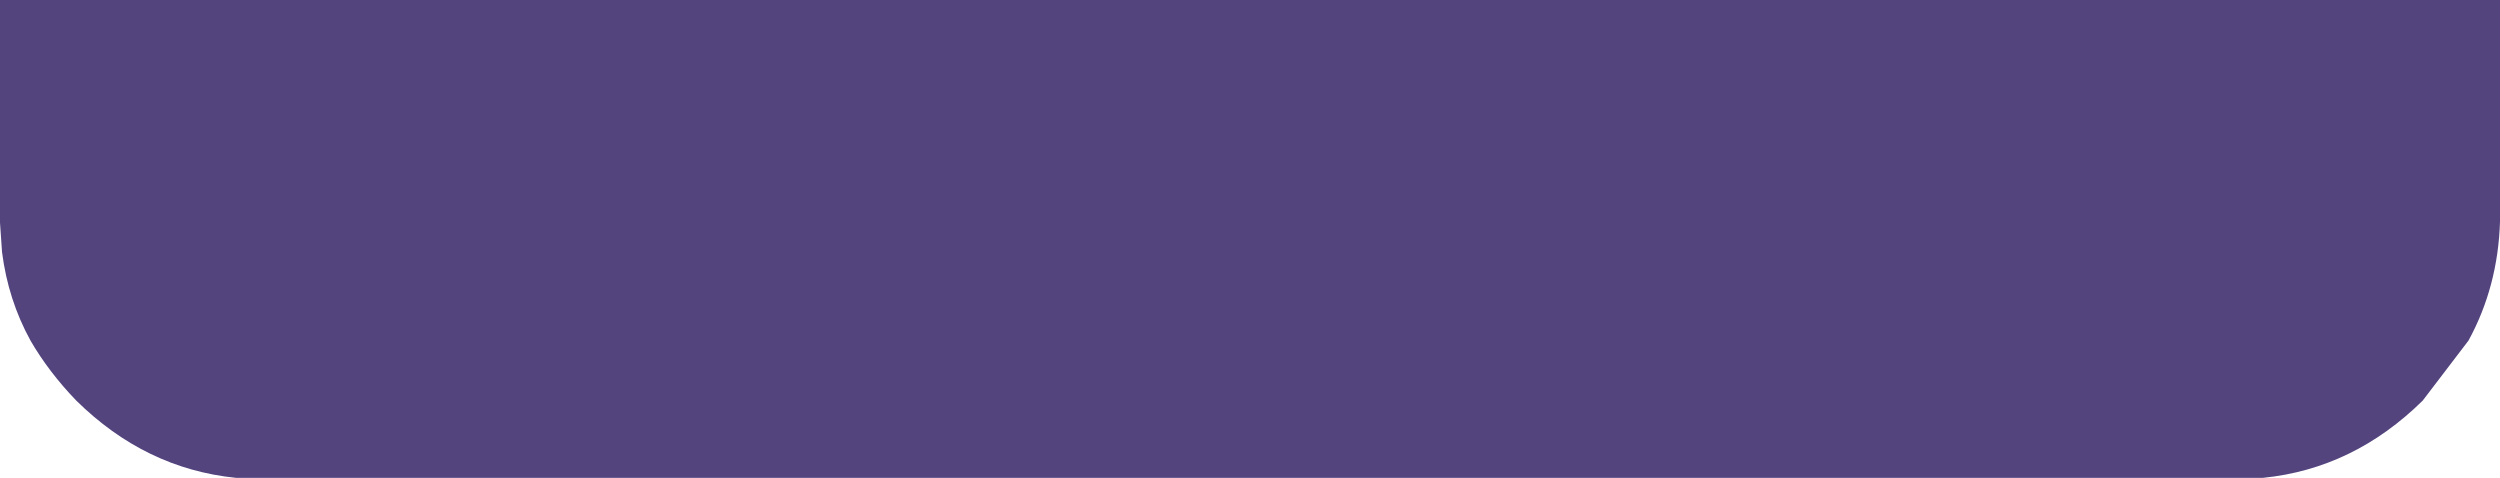
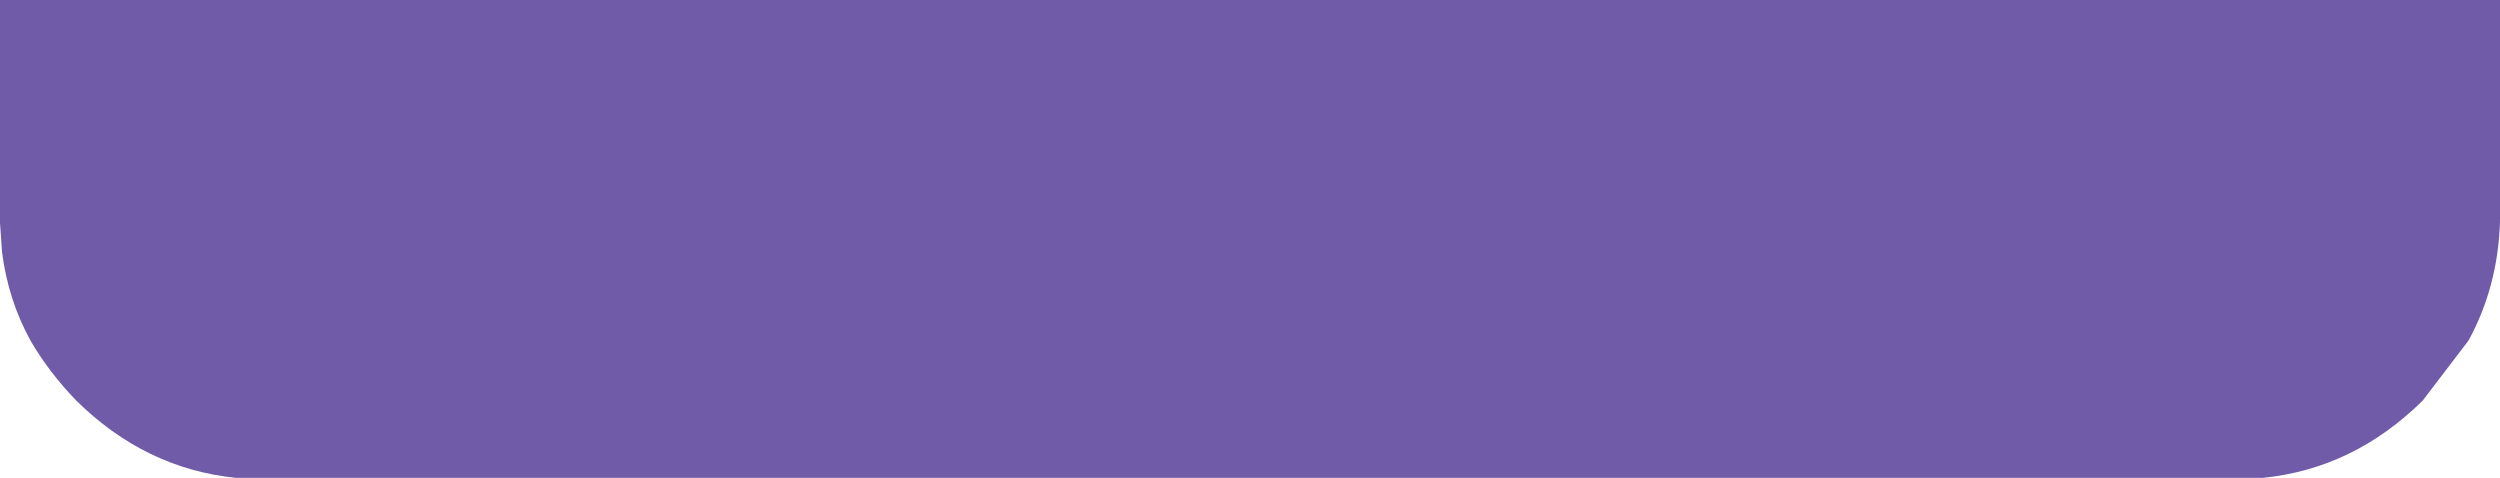
<svg xmlns="http://www.w3.org/2000/svg" viewBox="0 0 122.95 23.5" width="122.95" height="23.5">
  <g transform="matrix(1,0,0,1,0,0)">
-     <path d="M121.4 16.75L119.15 19.7Q115.75 23.05 111.3 23.5L11.6 23.5Q7.15 23.05 3.75 19.7Q2.4 18.3 1.5 16.75Q0.4 14.75 0.1 12.4L0 10.95L0 0L122.95 0L122.95 10.9Q122.85 14.1 121.4 16.75Z" fill="hsl(256 30% 38%)" fill-rule="evenodd" />
+     <path d="M121.4 16.75L119.15 19.7Q115.75 23.05 111.3 23.5L11.6 23.5Q7.15 23.05 3.75 19.7Q2.4 18.3 1.5 16.75Q0.4 14.75 0.1 12.4L0 10.95L0 0L122.95 0L122.95 10.9Q122.85 14.1 121.4 16.75Z" fill="hsl(256 30% 50.5%)" fill-rule="evenodd" />
  </g>
</svg>
